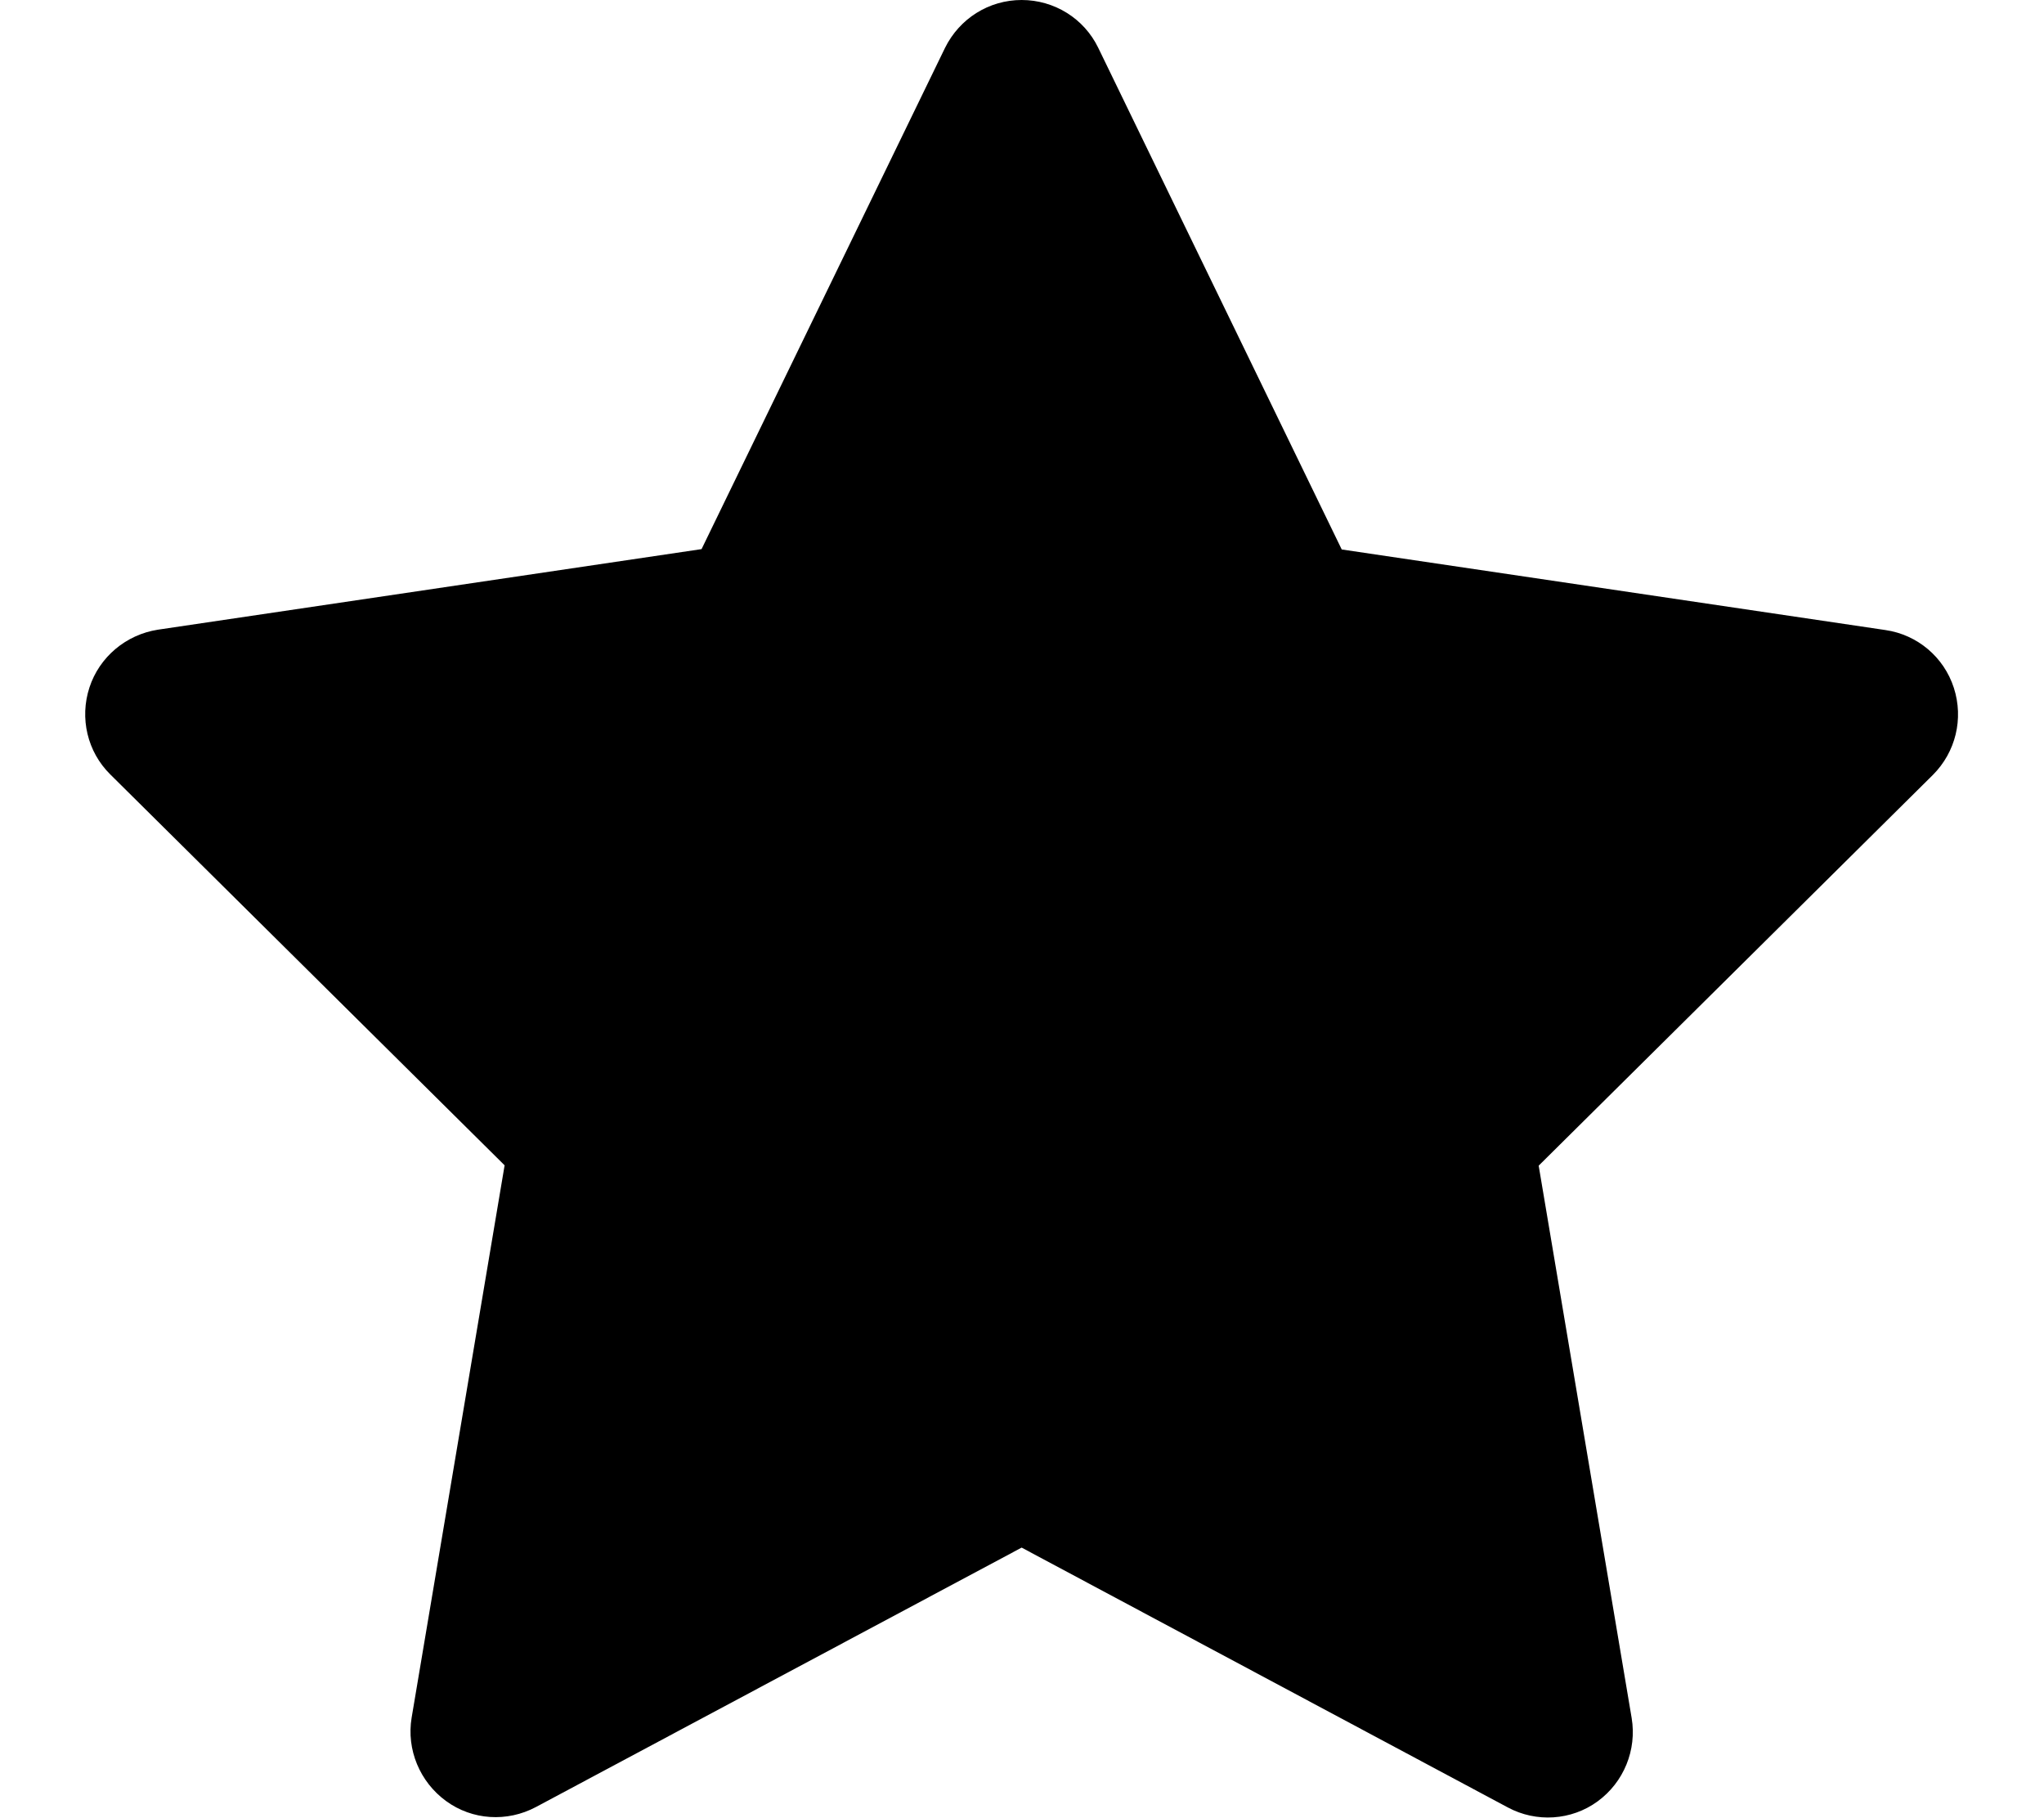
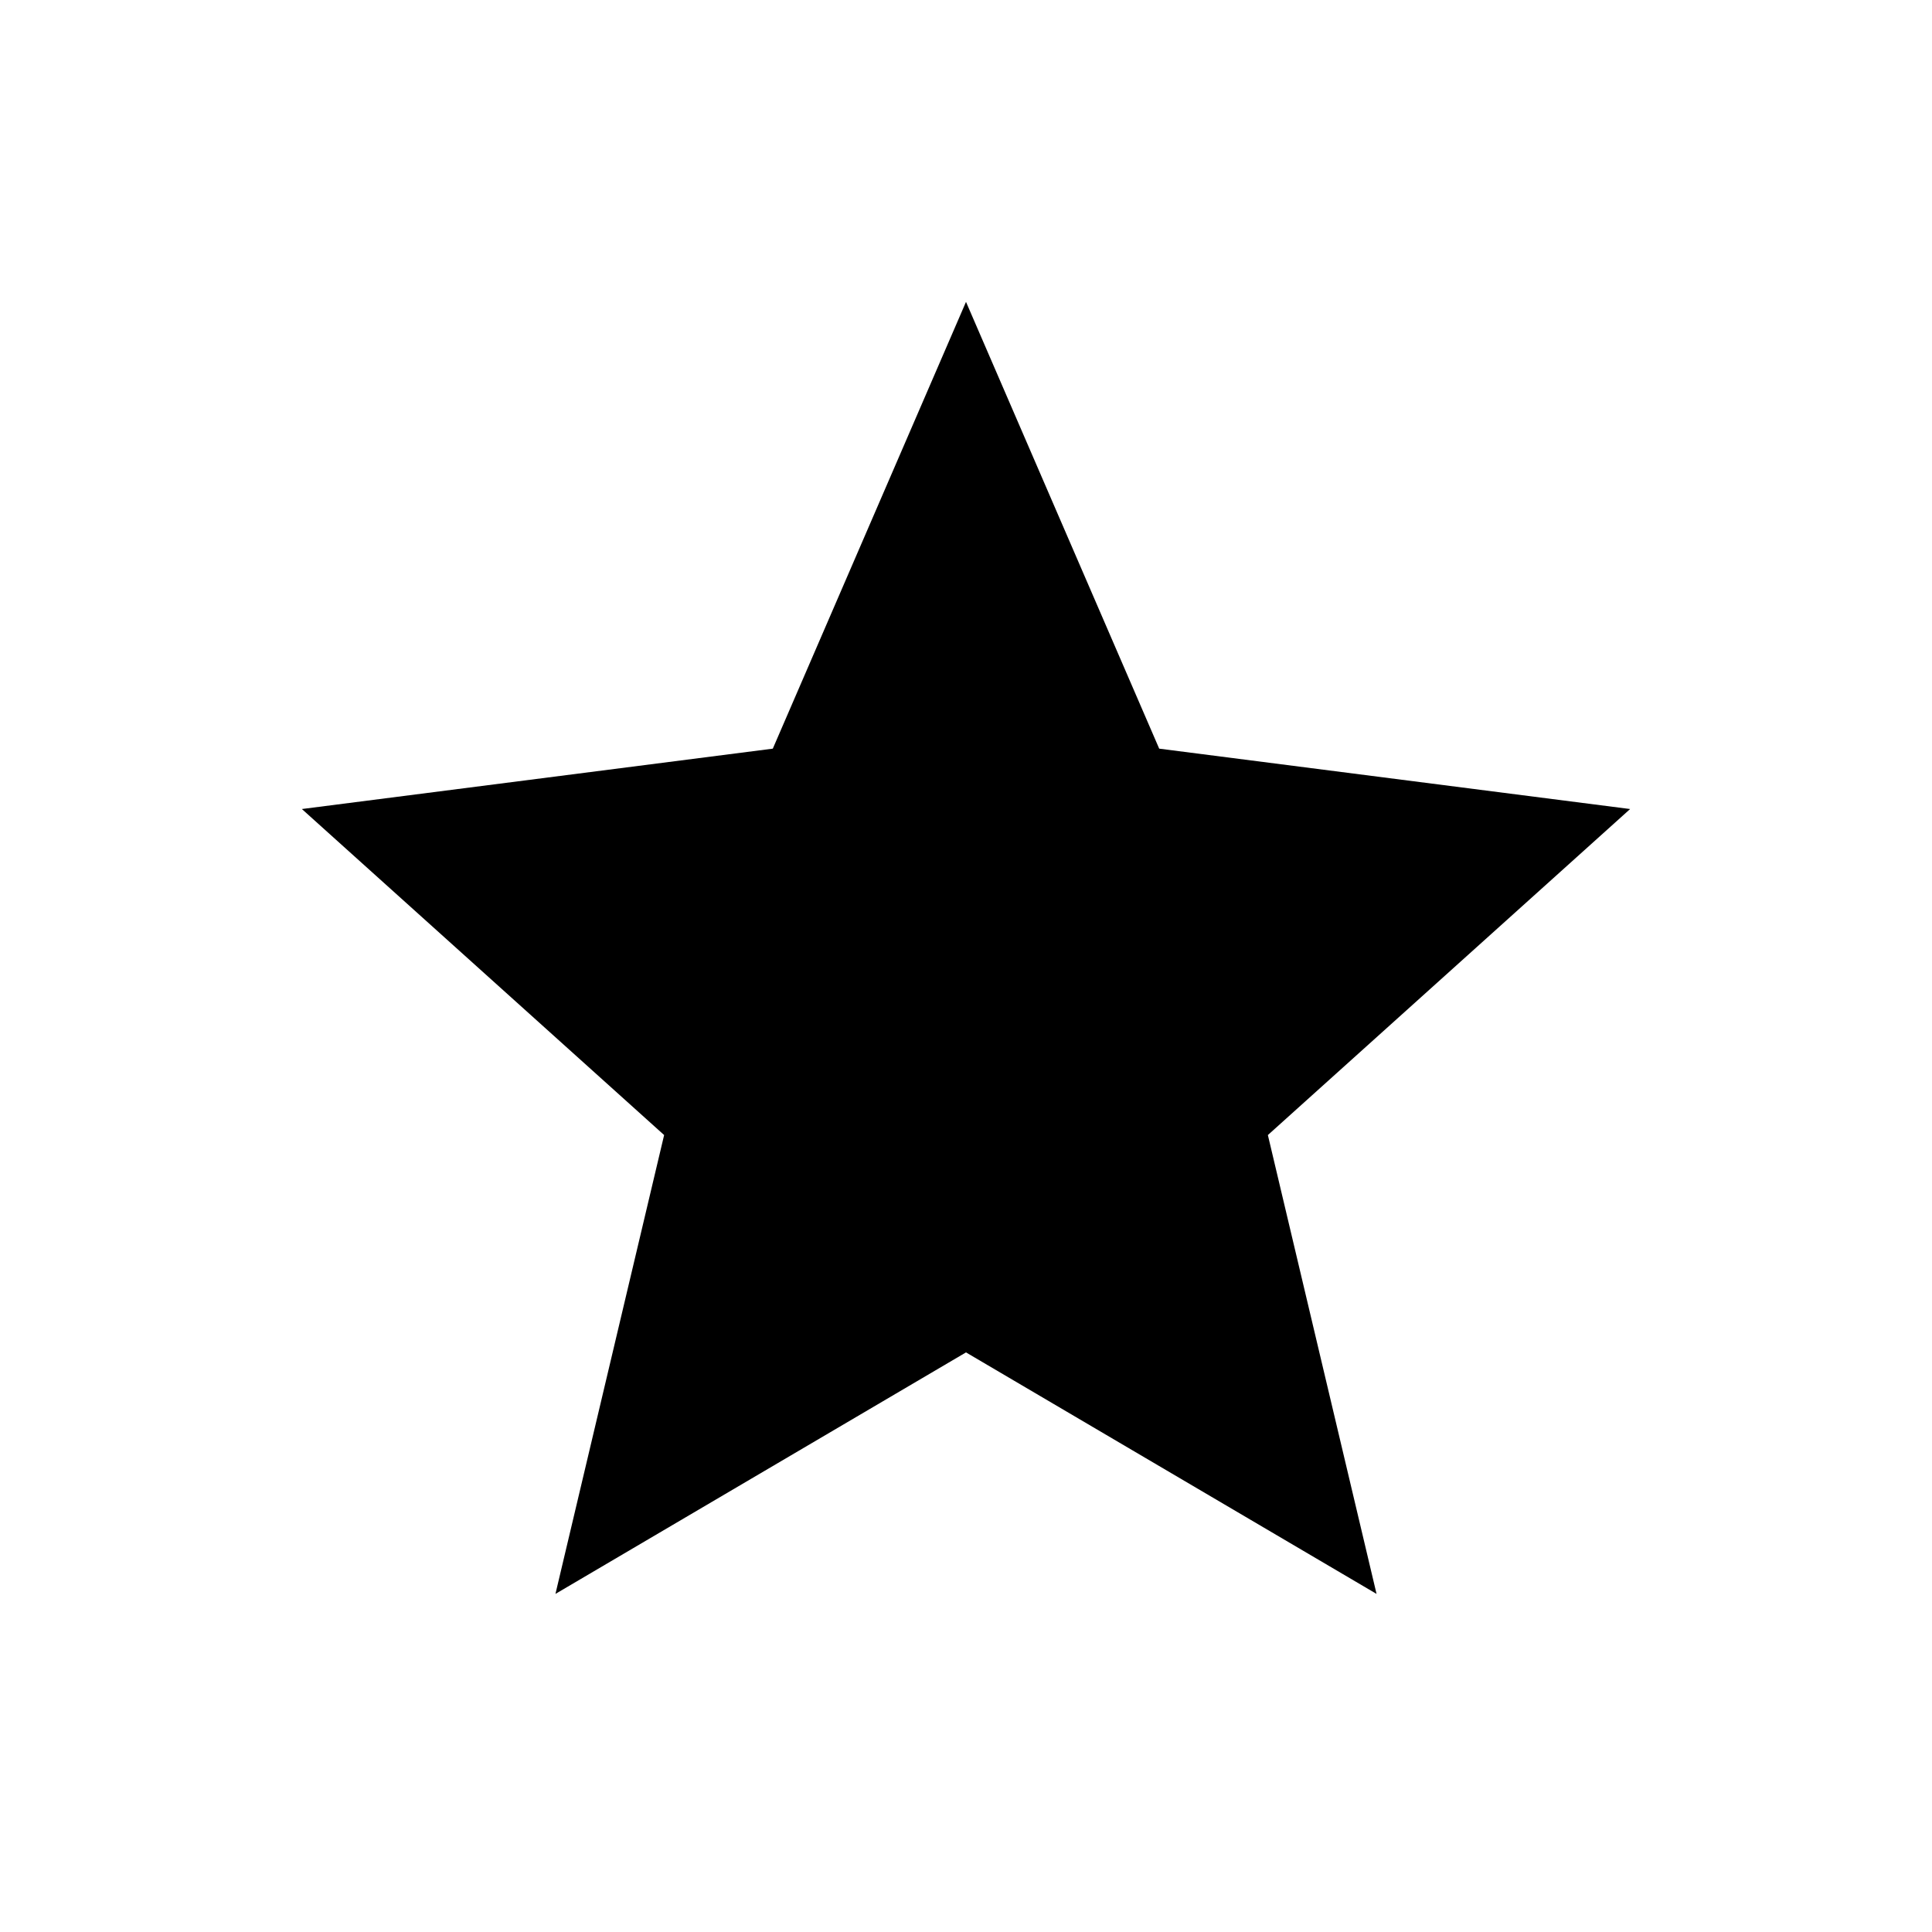
- <svg xmlns="http://www.w3.org/2000/svg" viewBox="0 0 576 512" fill="currentColor">
-   <path d="M287.9 0c9.2 0 17.6 5.2 21.6 13.5l68.6 141.3 153.2 22.7c9 1.3 16.5 7.6 19.3 16.3s.5 18.1-5.9 24.5L433.6 328.4l26.2 155.6c1.5 9-2.2 18.1-9.6 23.5s-17.3 6-25.3 1.7l-137-73.2L151 509.1c-8.1 4.3-17.9 3.7-25.3-1.7s-11.2-14.5-9.7-23.5l26.2-155.6L31.1 218.2c-6.5-6.4-8.7-15.9-5.9-24.5s10.3-14.9 19.3-16.3l153.2-22.7L266.3 13.5C270.4 5.2 278.7 0 287.9 0z" />
+ <svg xmlns="http://www.w3.org/2000/svg" viewBox="0 0 16 16" fill="currentColor" aria-hidden="true">
+   <path d="M8 2.5 9.6 6.2 13.5 6.7 10.5 9.4 11.4 13.2 8 11.2 4.6 13.2 5.5 9.4 2.5 6.7 6.4 6.2 8 2.5z" />
</svg>
